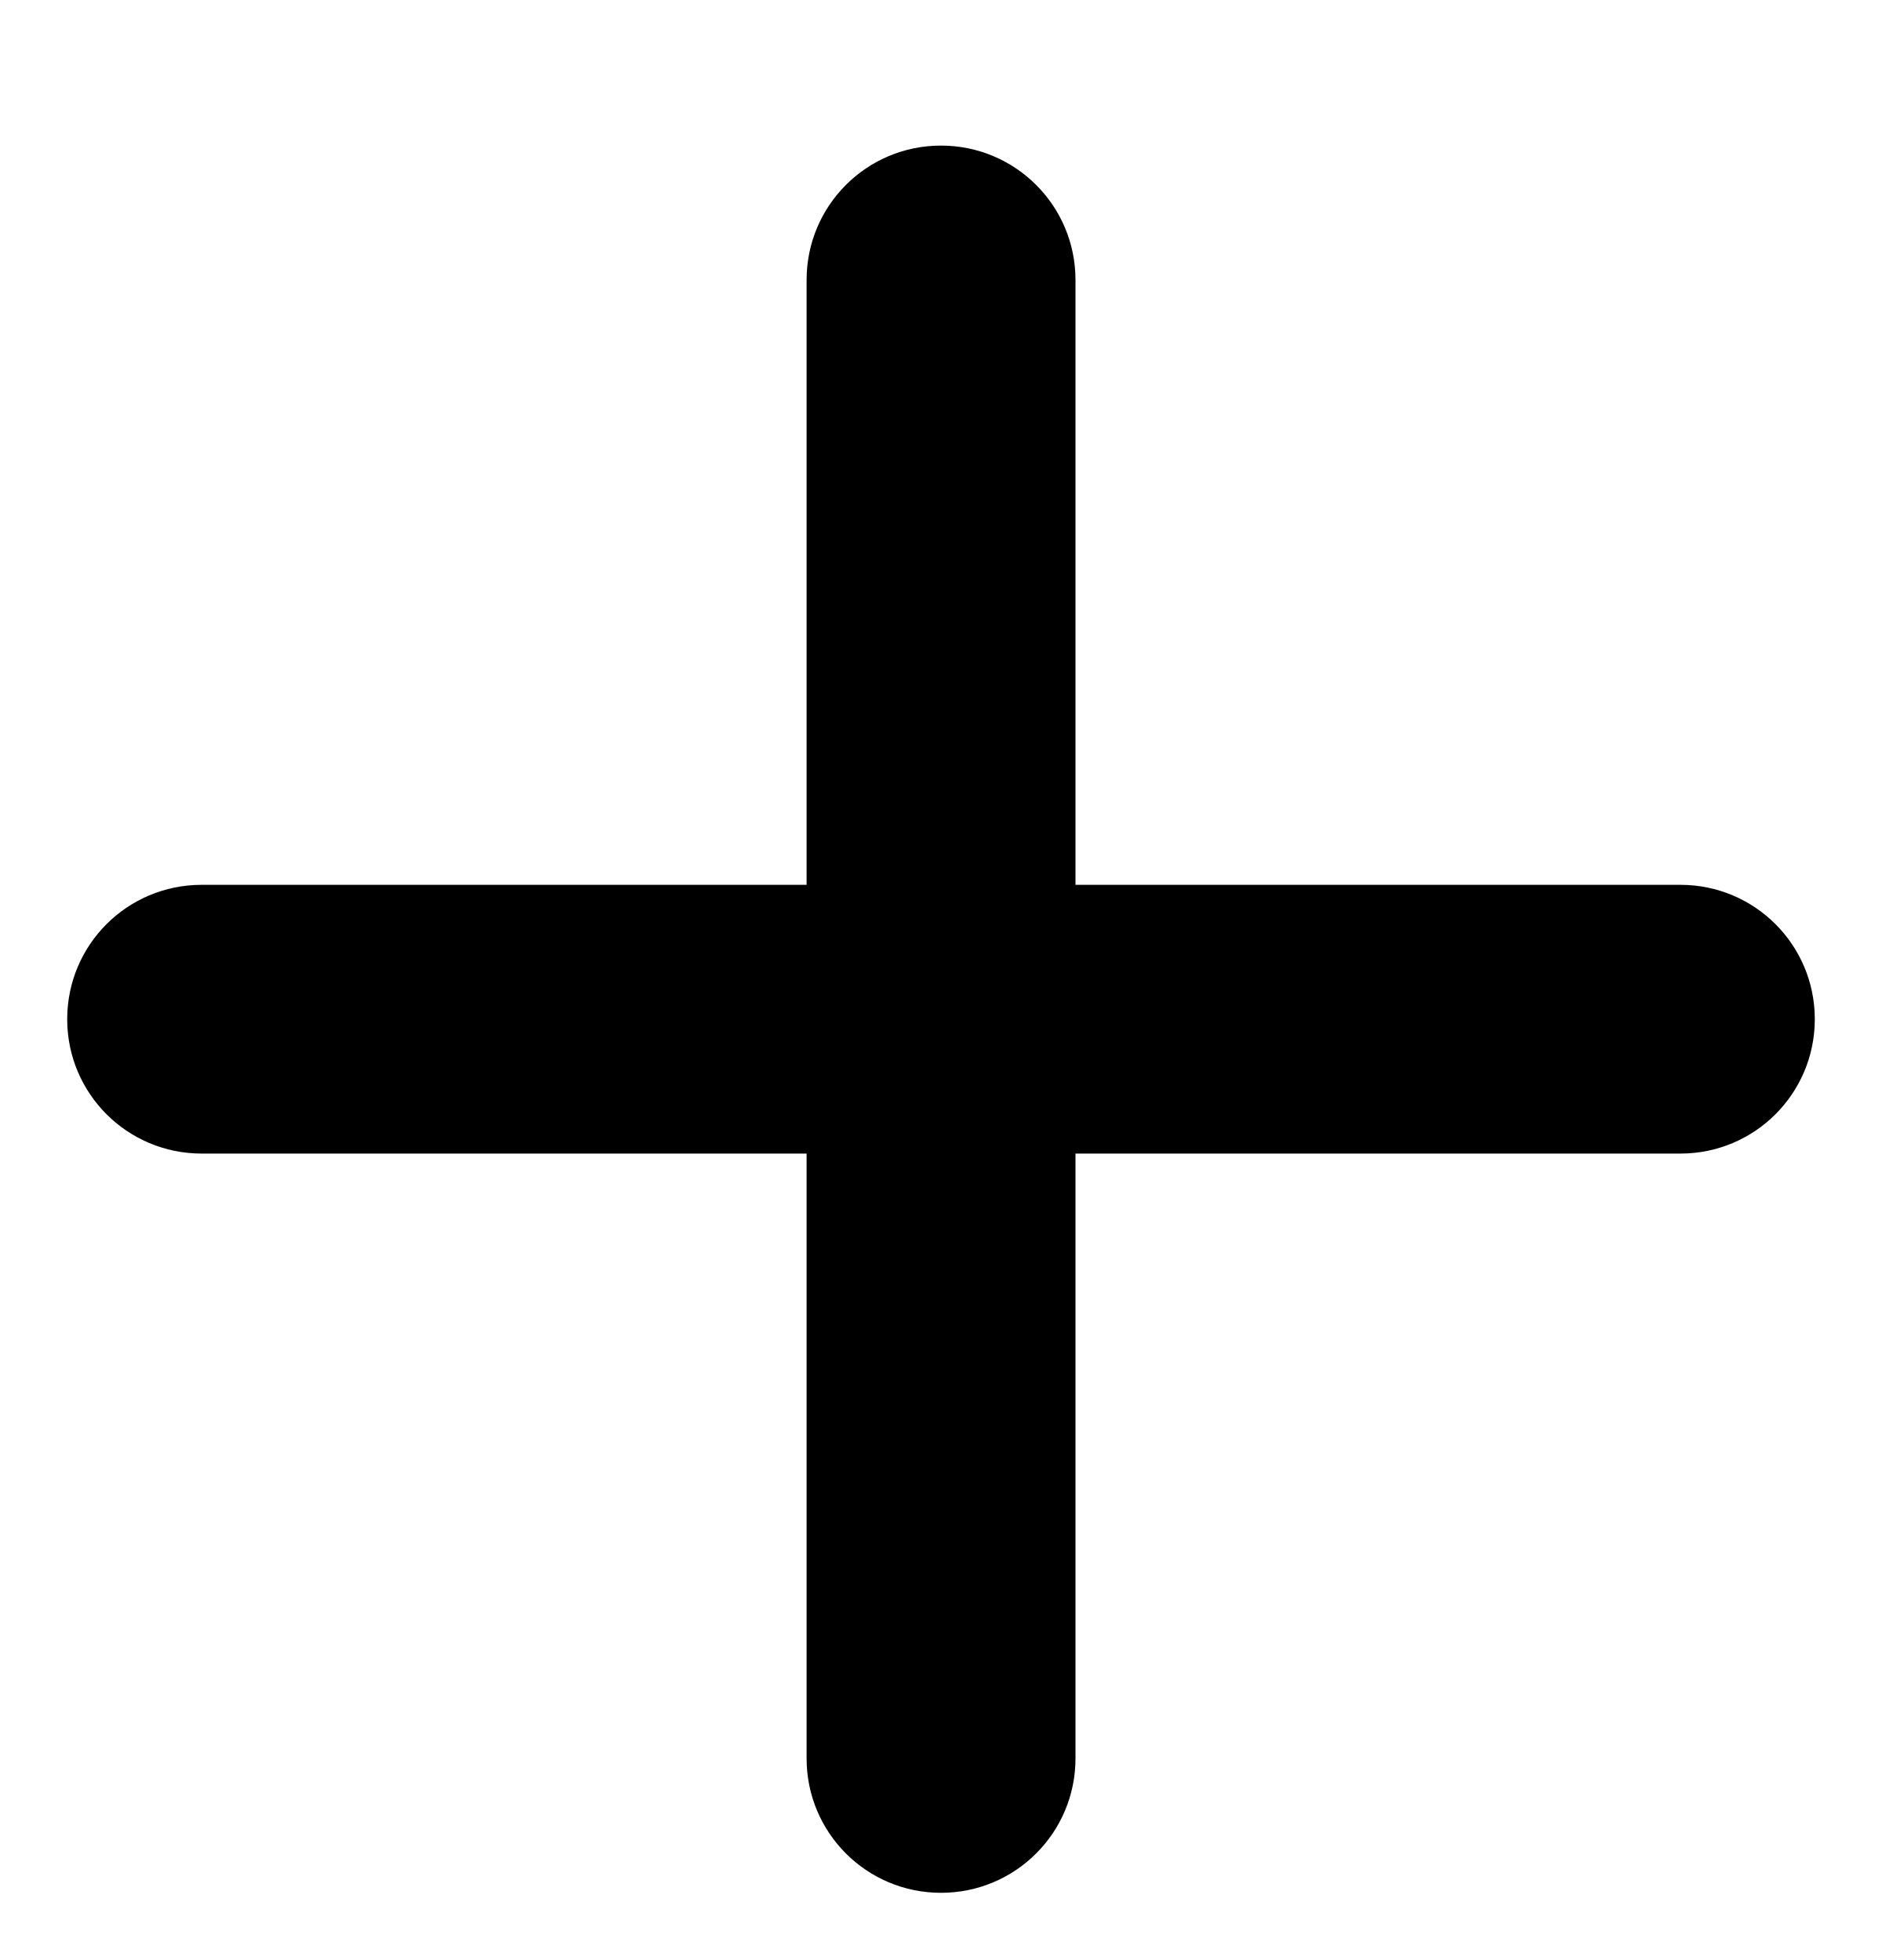
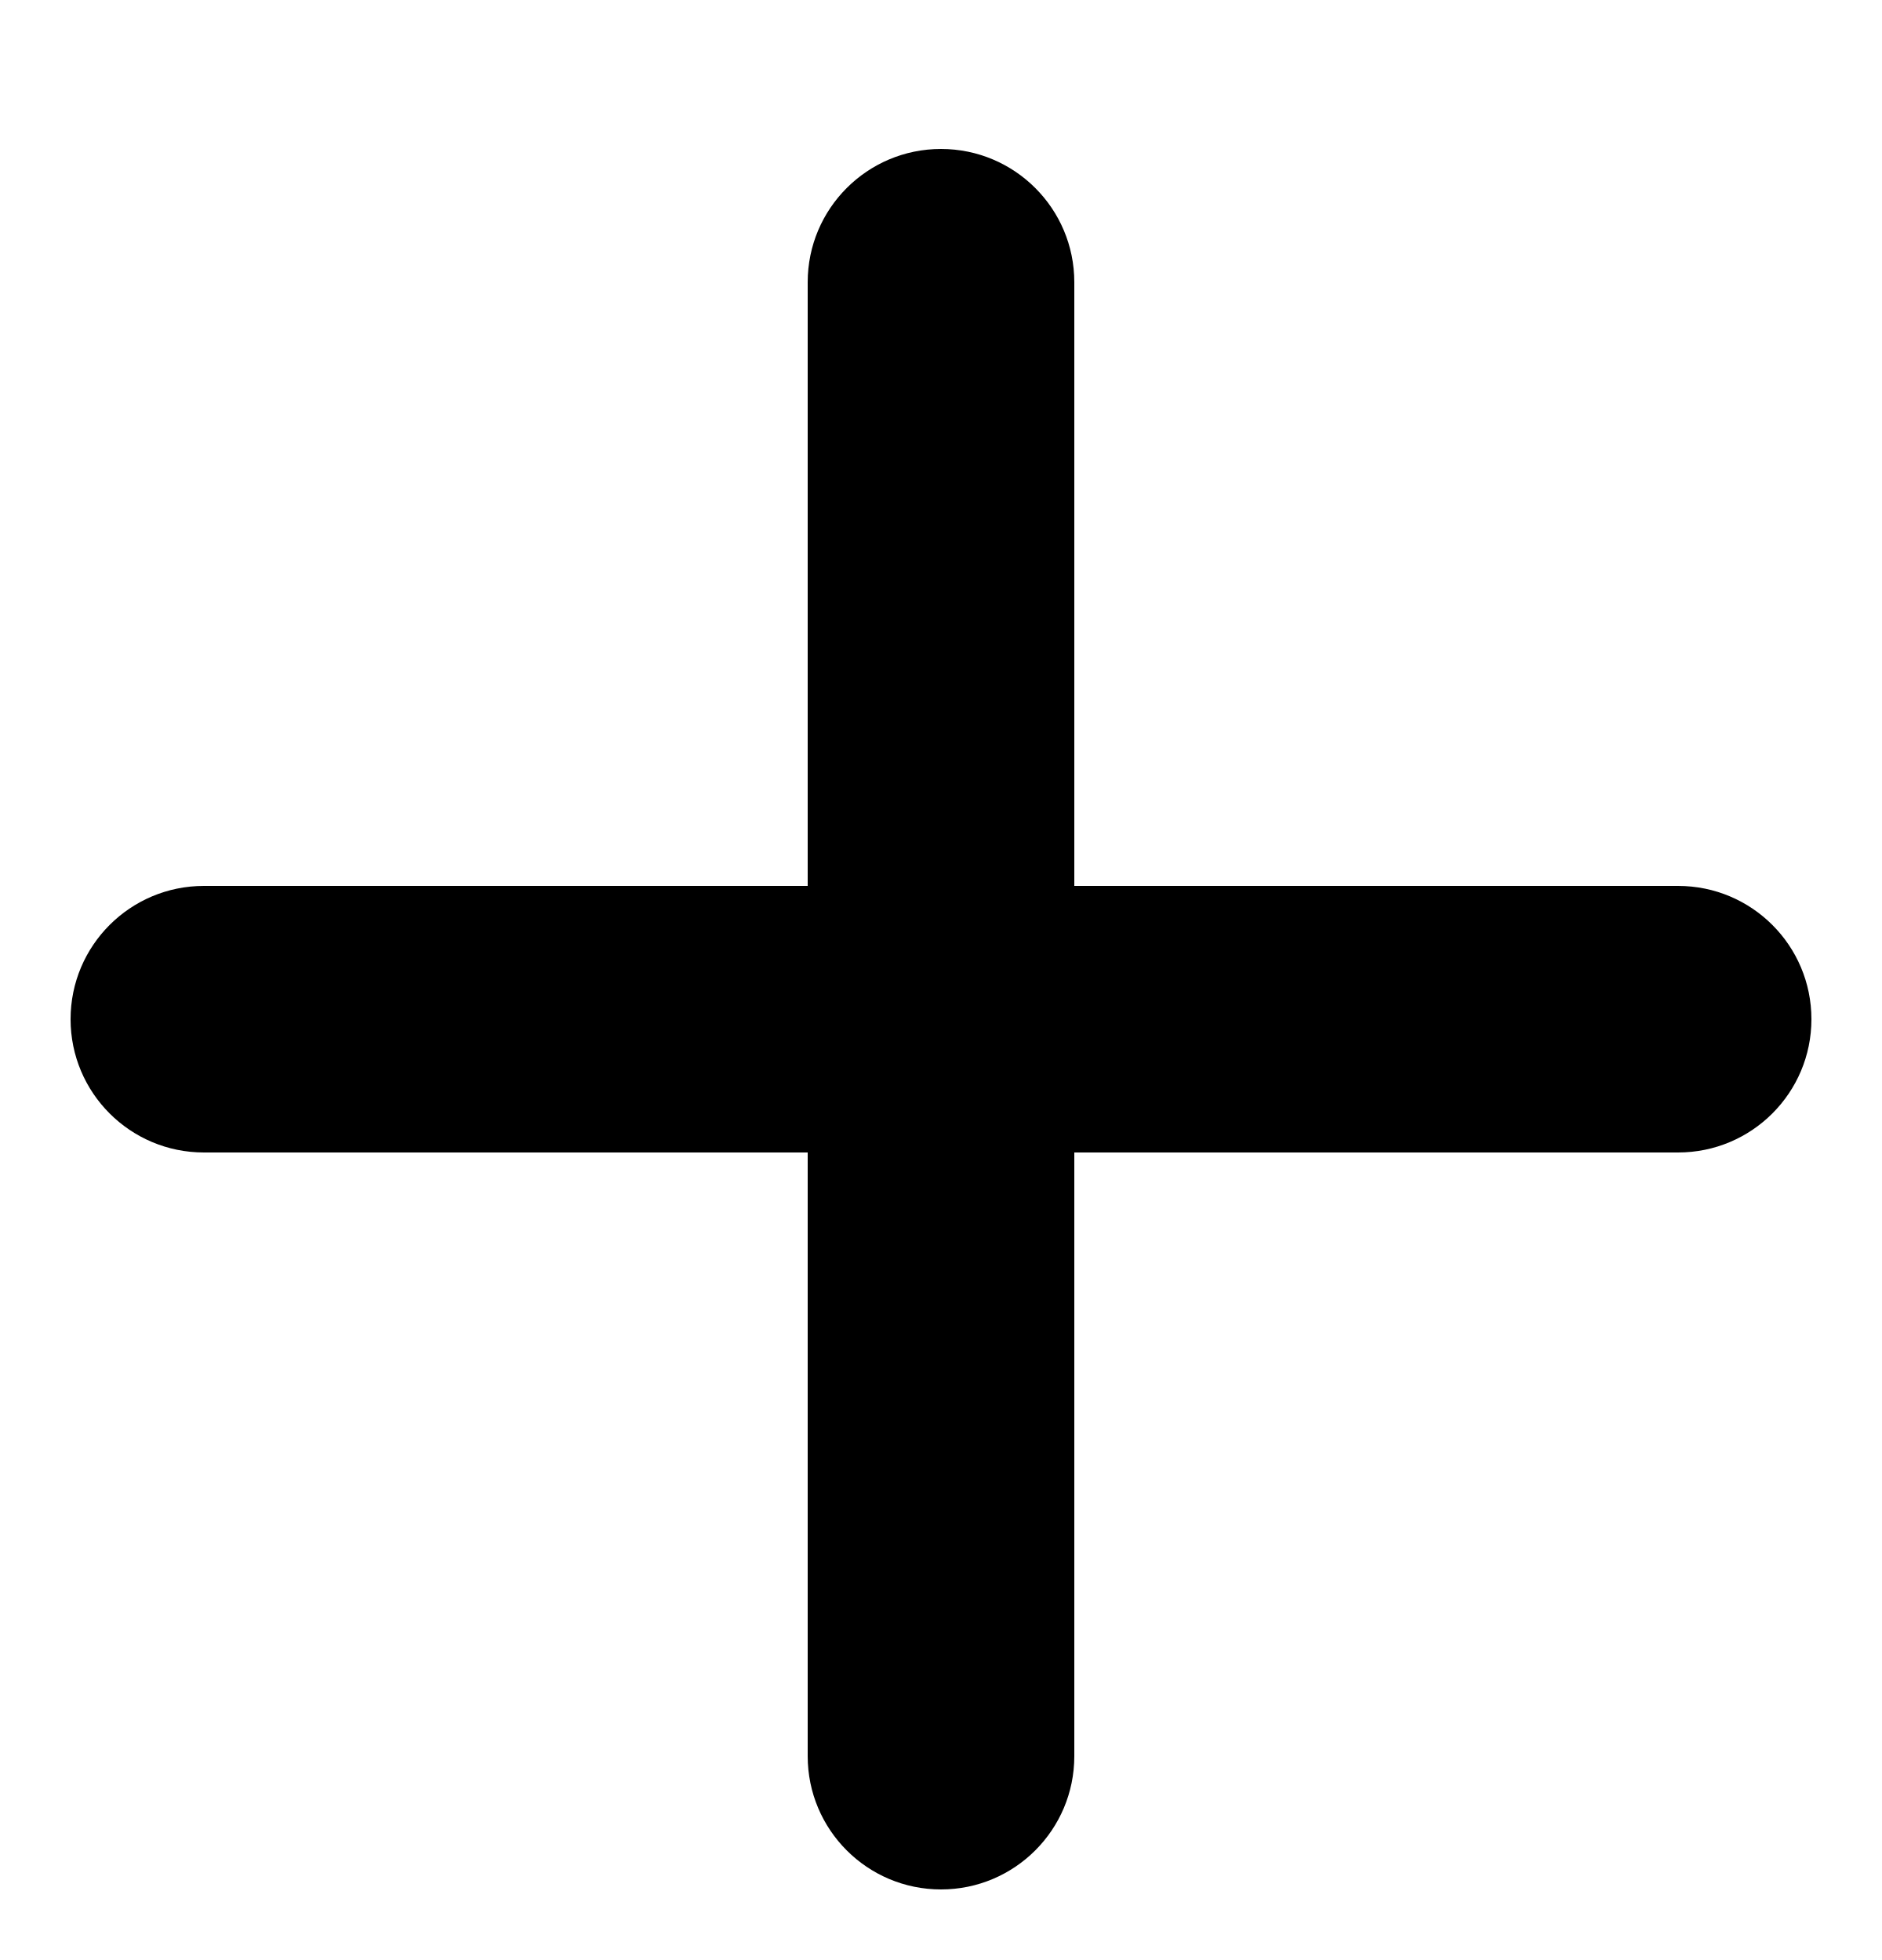
- <svg xmlns="http://www.w3.org/2000/svg" width="24" height="25" viewBox="0 0 24 25" fill="none">
-   <path d="M13.715 3.571C13.715 2.623 12.948 1.857 12 1.857C11.052 1.857 10.286 2.623 10.286 3.571V11.286H2.572C1.623 11.286 0.857 12.052 0.857 13C0.857 13.948 1.623 14.714 2.572 14.714H10.286V22.429C10.286 23.377 11.052 24.143 12 24.143C12.948 24.143 13.715 23.377 13.715 22.429V14.714H21.429C22.377 14.714 23.143 13.948 23.143 13C23.143 12.052 22.377 11.286 21.429 11.286H13.715V3.571Z" fill="currentColor" />
+ <svg xmlns="http://www.w3.org/2000/svg" fill="none" viewBox="0 0 24 25">
+   <path fill="currentColor" d="M13.7 3.6a1.7 1.7 0 1 0-3.4 0v7.7H2.6a1.7 1.7 0 1 0 0 3.4h7.7v7.7a1.7 1.7 0 1 0 3.4 0v-7.7h7.7a1.7 1.7 0 1 0 0-3.4h-7.7z" />
</svg>
